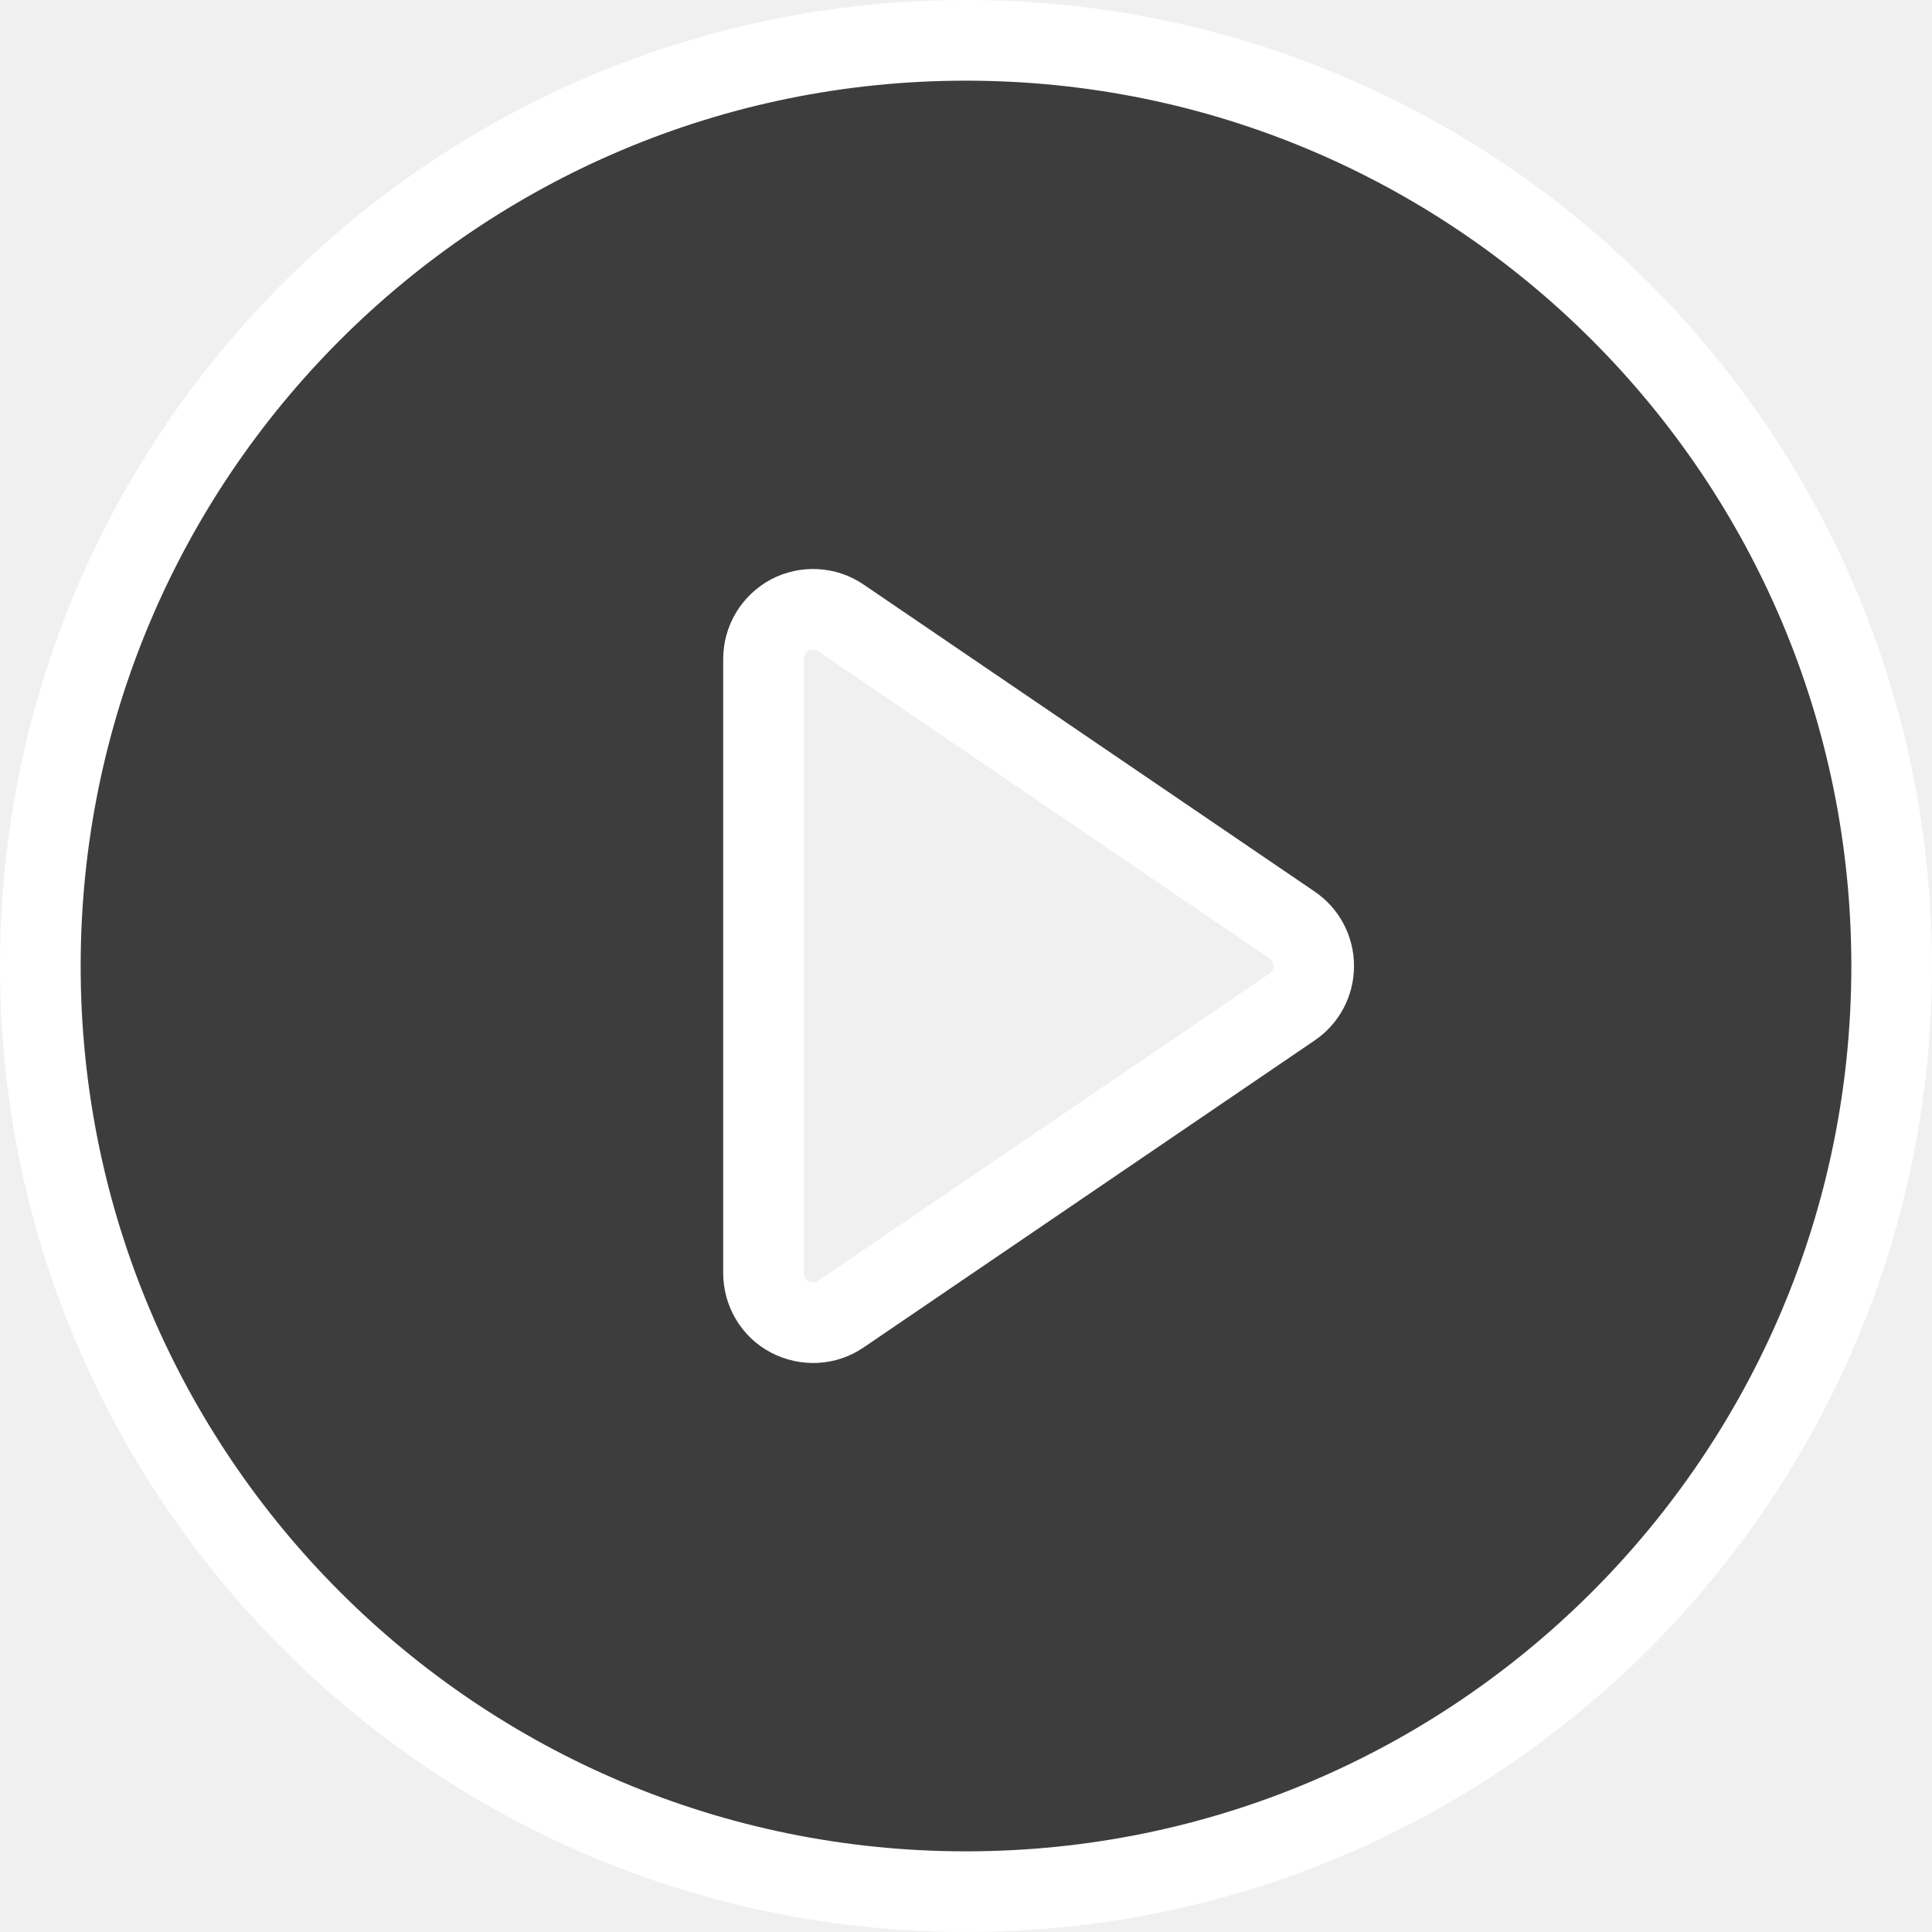
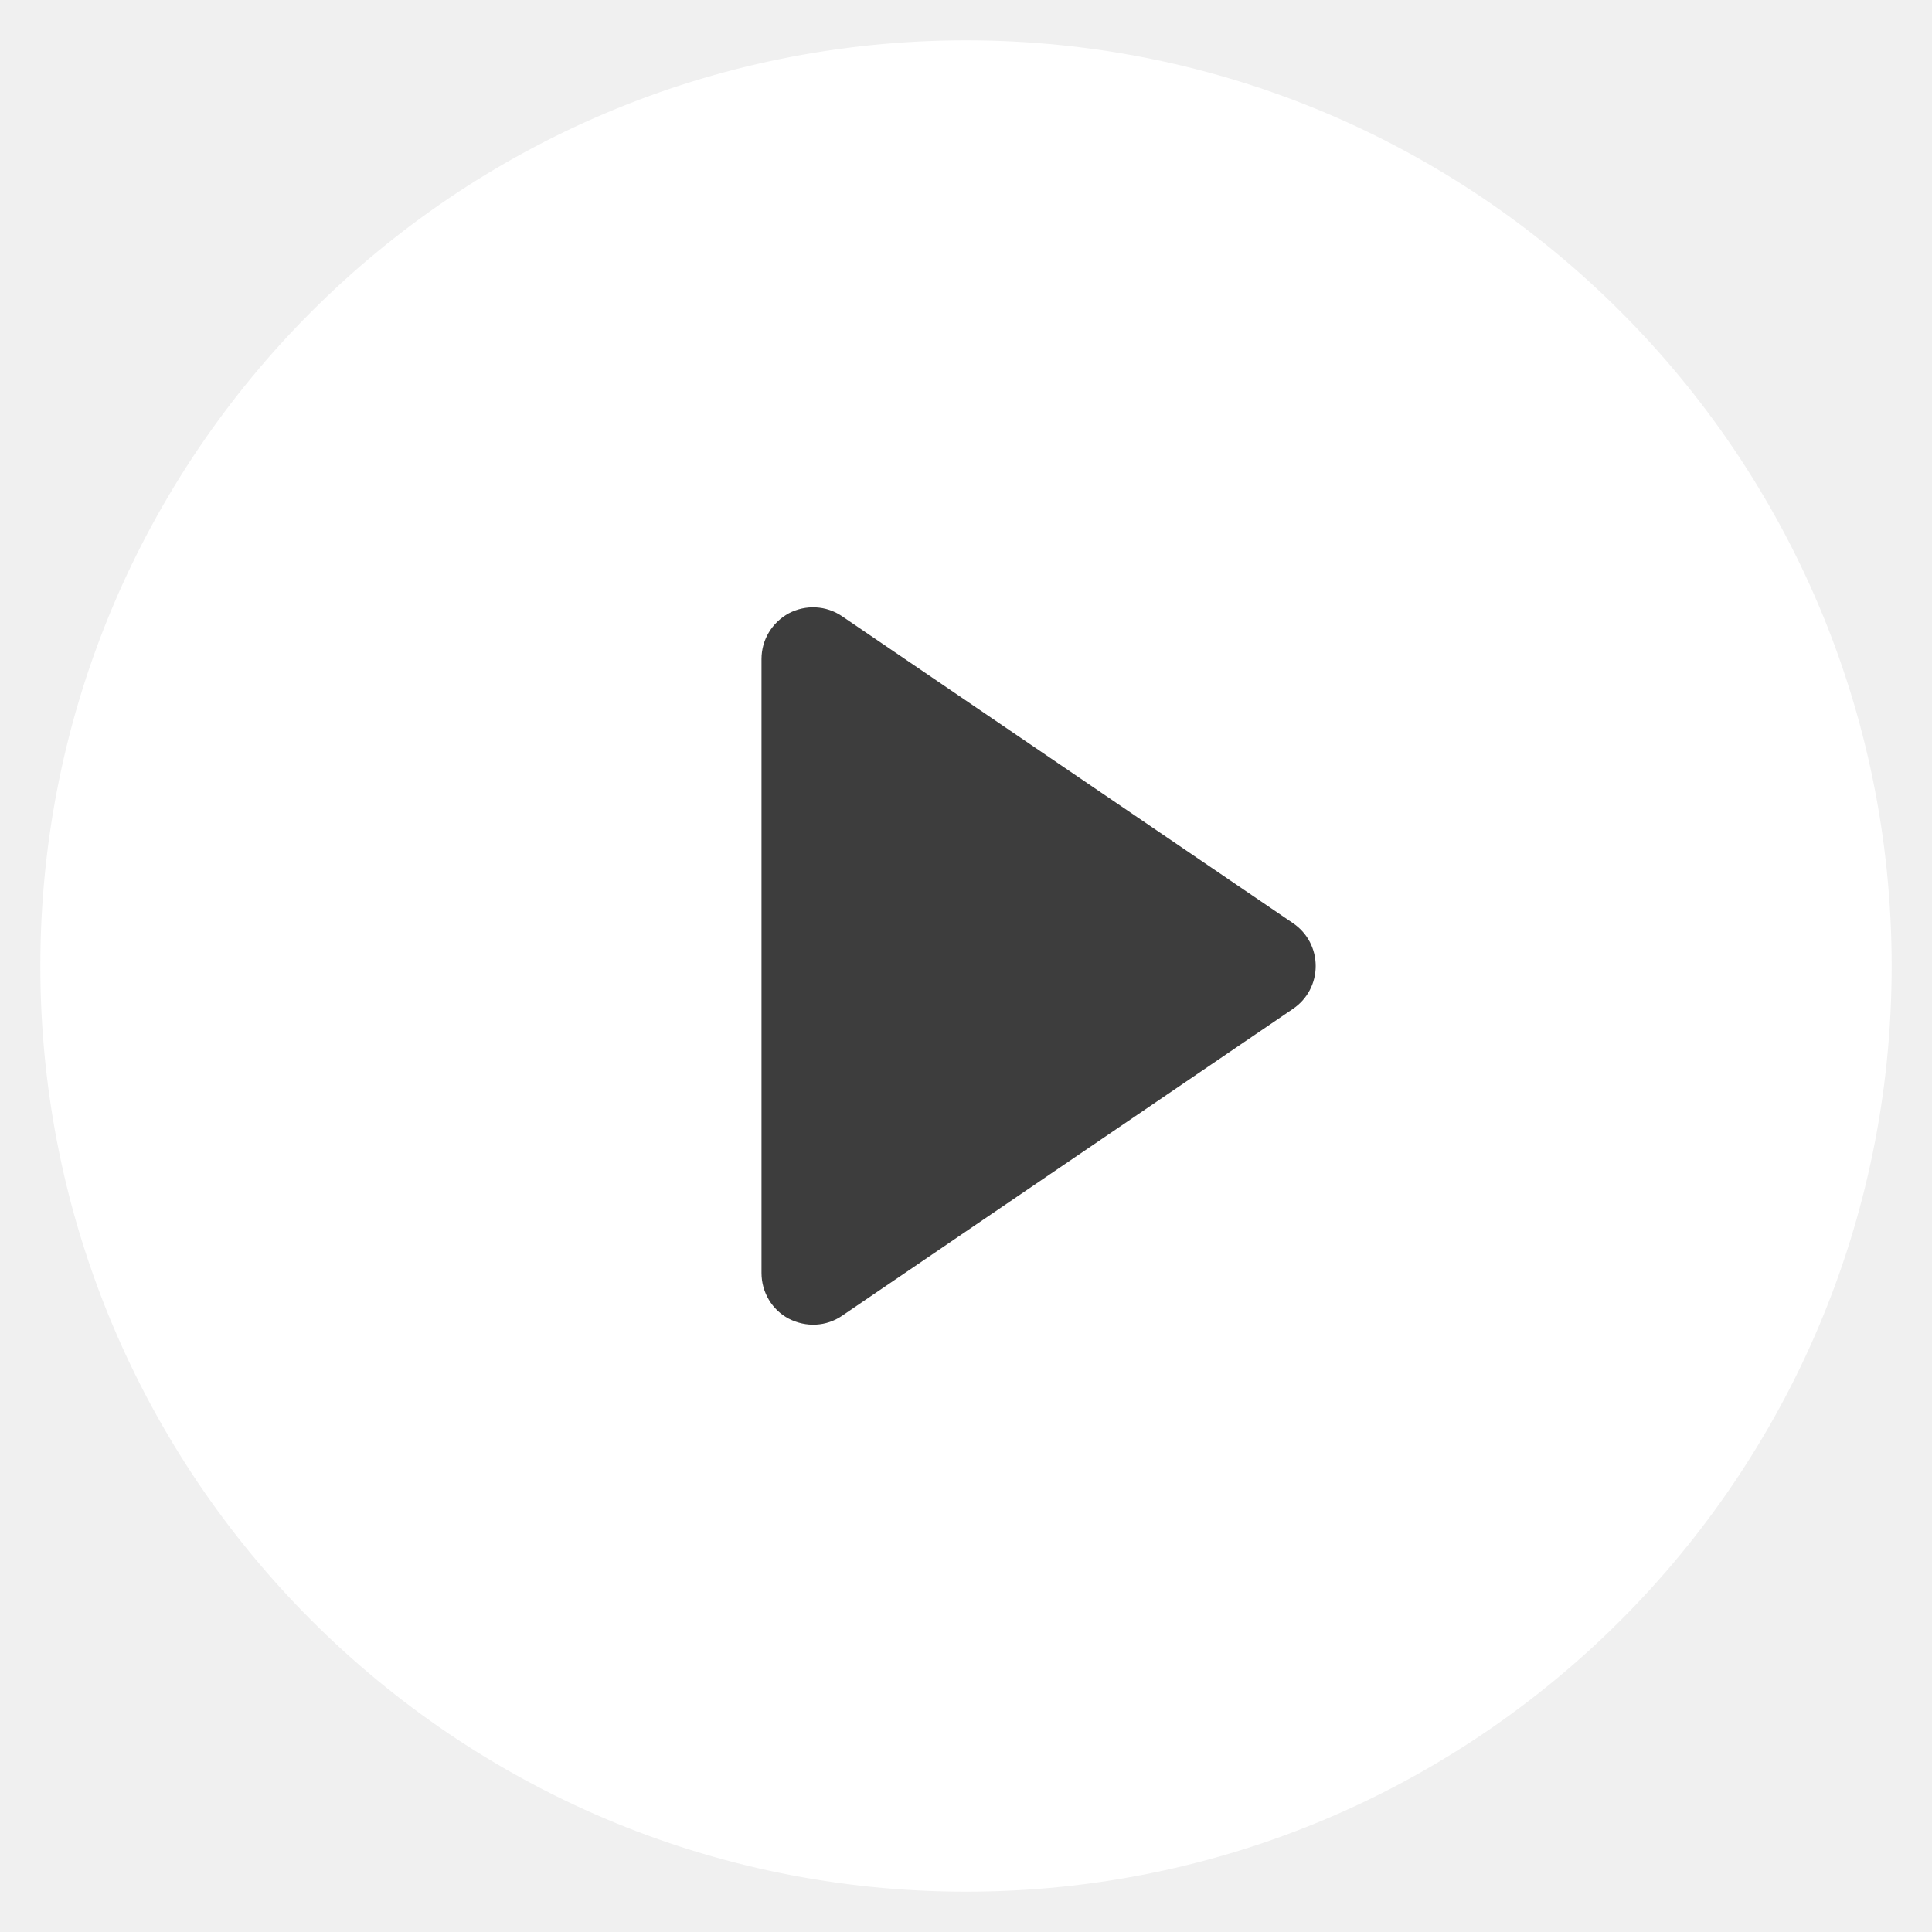
<svg xmlns="http://www.w3.org/2000/svg" version="1.1" id="Layer_1" x="0px" y="0px" viewBox="0 0 479 479" style="enable-background:new 0 0 479 479;" xml:space="preserve">
  <style type="text/css">
- 	.st0{fill:#3D3D3D;stroke:#FFFFFF;stroke-width:20;stroke-miterlimit:10;}
+ 	.st0{fill:#FFFFFF;}
+ 	.st1{fill:#3D3D3D;stroke:#3D3D3D;stroke-miterlimit:10;}
</style>
-   <g>
-     <g>
-       <path class="st0" d="M239.5,10C112.8,10,10,112.8,10,239.5S112.8,469,239.5,469S469,366.2,469,239.5S366.2,10,239.5,10z     M320.3,249.7l-111.8,76.1c-3.8,2.6-8.6,2.8-12.7,0.7c-4-2.1-6.5-6.3-6.5-10.9V163.4c0-4.6,2.5-8.7,6.5-10.9    c4-2.1,8.9-1.9,12.7,0.7l111.8,76.1c3.4,2.3,5.4,6.1,5.4,10.2S323.7,247.4,320.3,249.7z" />
-     </g>
-   </g>
+   <path class="st0" d="M239.5,10C112.8,10,10,112.8,10,239.5S112.8,469,239.5,469S469,366.2,469,239.5S366.2,10,239.5,10z" />
+   <path class="st1" d="M320.3,249.7l-111.8,76.1c-3.8,2.6-8.6,2.8-12.7,0.7c-4-2.1-6.5-6.3-6.5-10.9V163.4c0-4.6,2.5-8.7,6.5-10.9  c4-2.1,8.9-1.9,12.7,0.7l111.8,76.1c3.4,2.3,5.4,6.1,5.4,10.2S323.7,247.4,320.3,249.7z" />
</svg>
